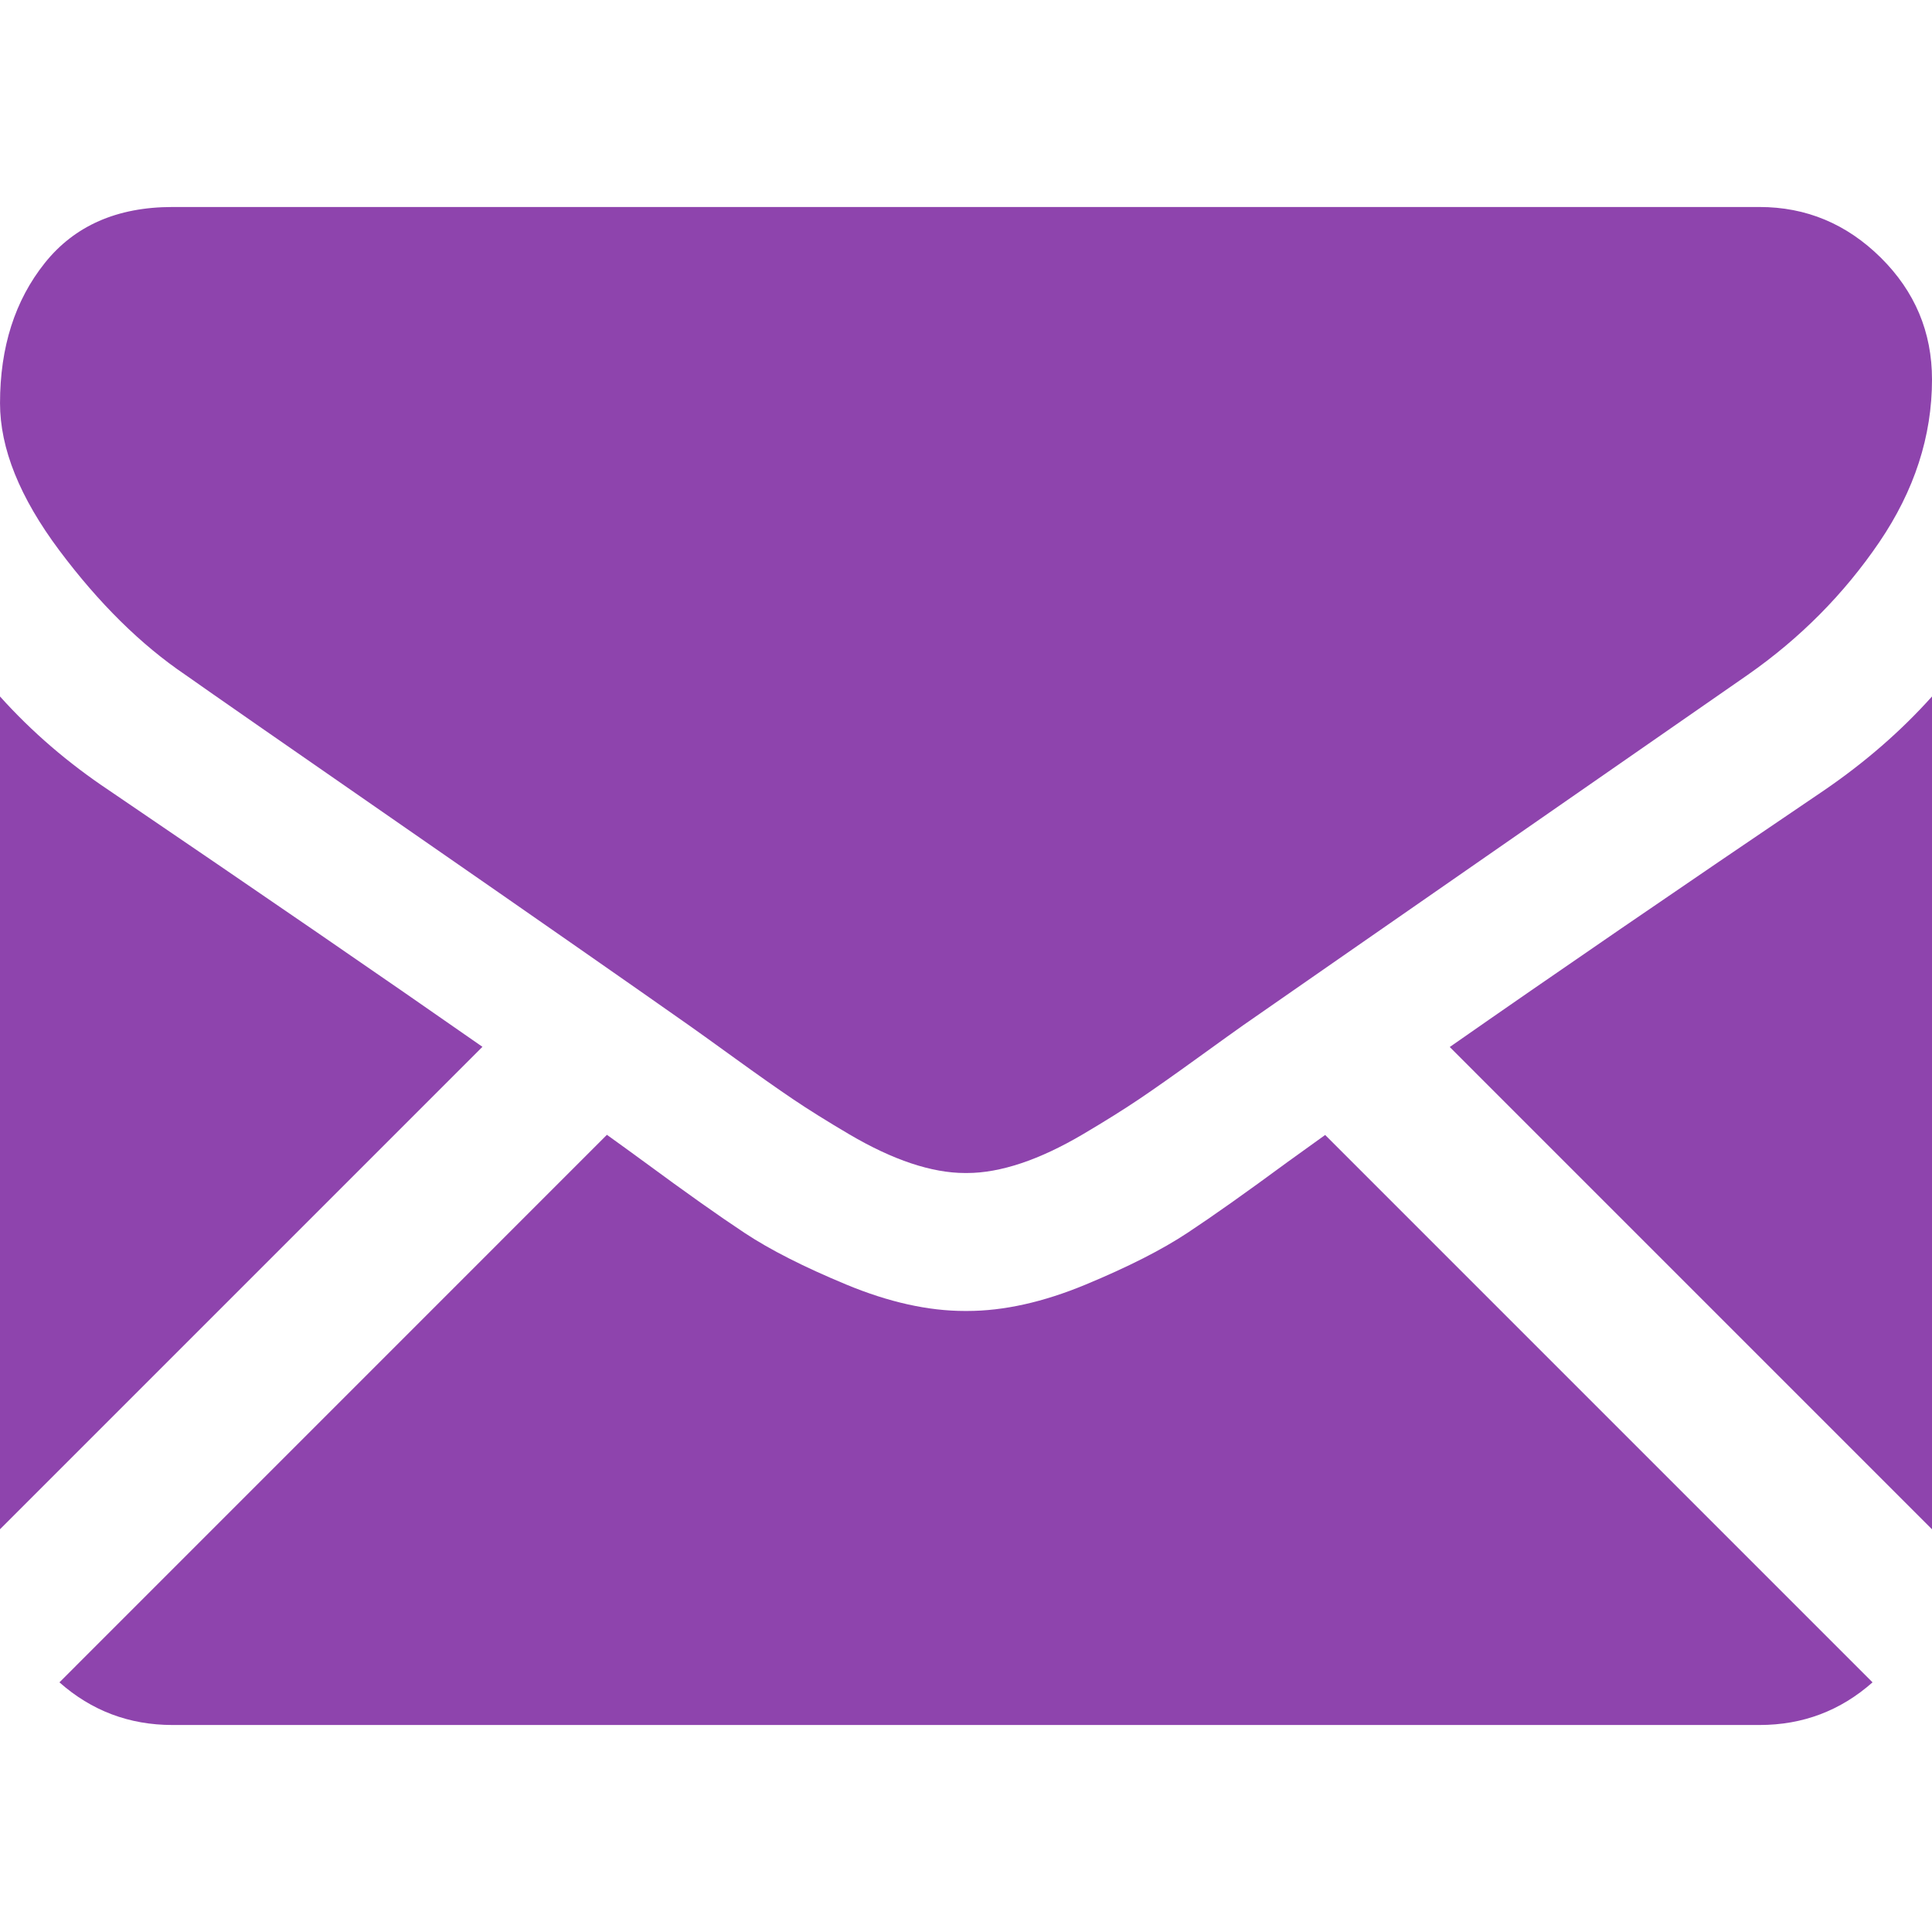
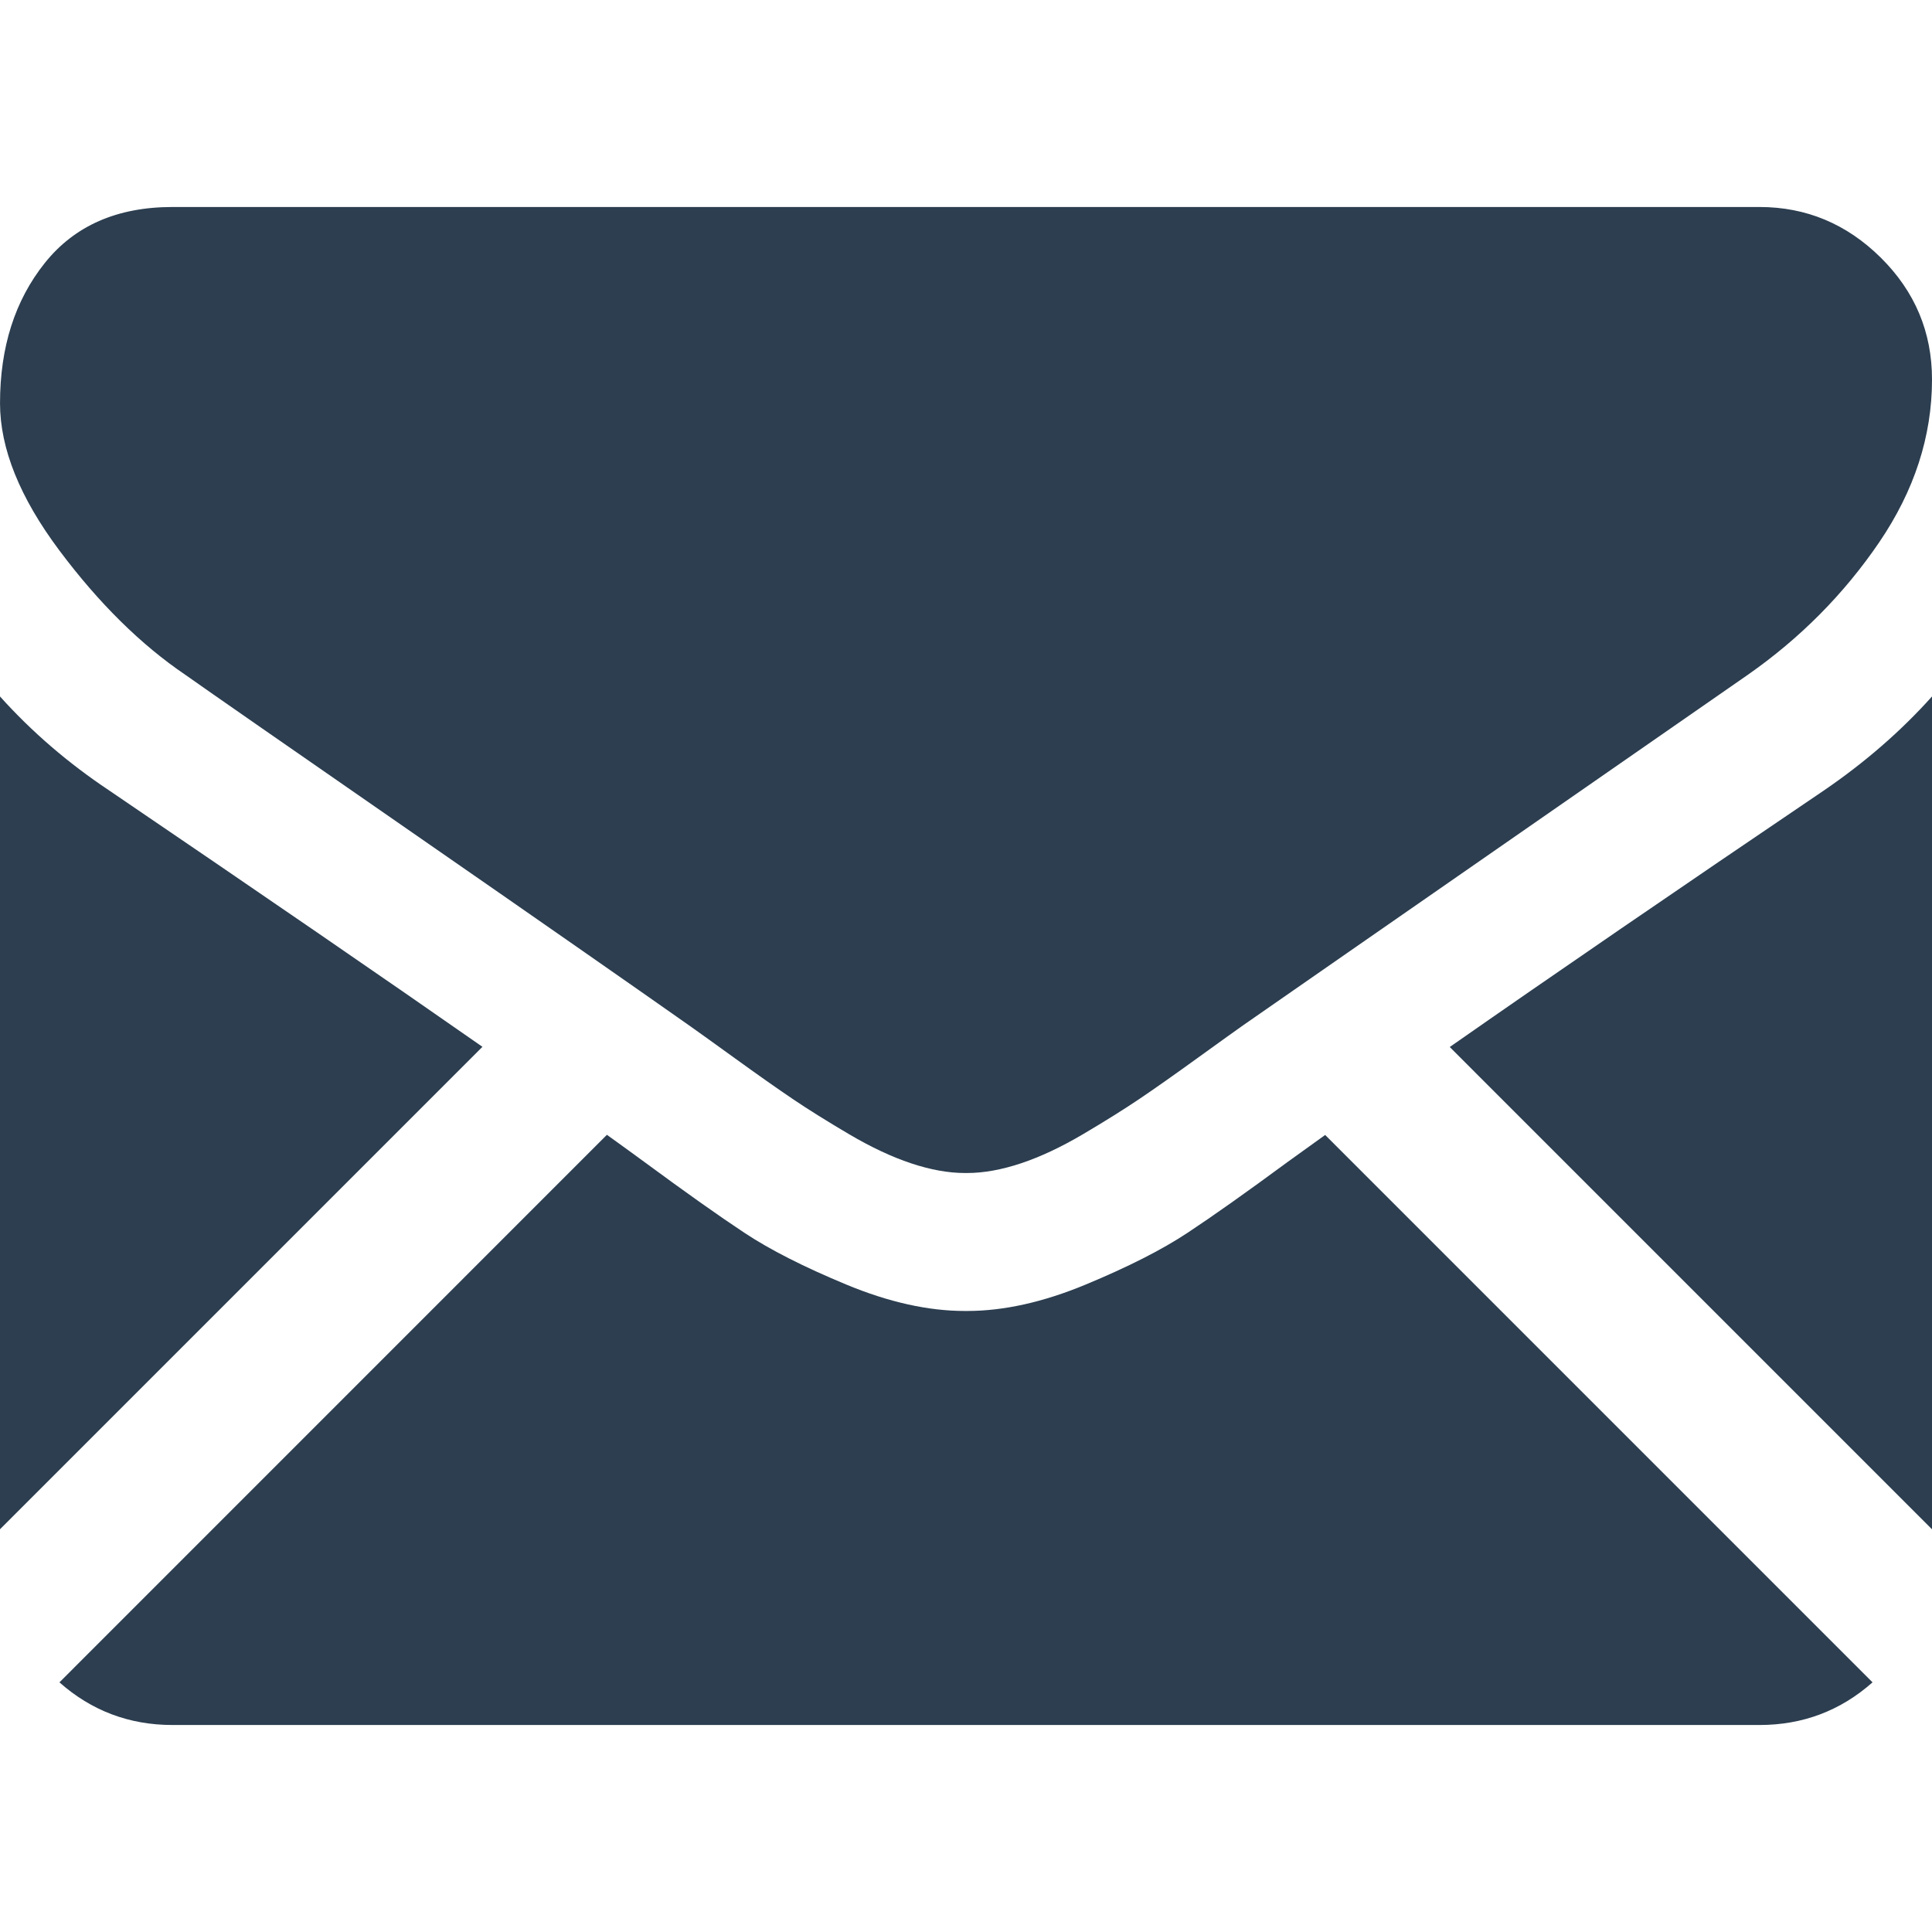
<svg xmlns="http://www.w3.org/2000/svg" version="1.1" id="Capa_1" x="0px" y="0px" width="550.795px" height="550.795px" viewBox="0 0 550.795 550.795" enable-background="new 0 0 550.795 550.795" xml:space="preserve">
  <g>
    <g>
-       <path fill="#8E44AD" d="M501.613,491.782c12.381,0,23.108-4.088,32.229-12.16L377.793,323.567    c-3.744,2.681-7.373,5.287-10.801,7.767c-11.678,8.604-21.156,15.317-28.435,20.129c-7.276,4.822-16.959,9.737-29.045,14.755    c-12.094,5.024-23.361,7.528-33.812,7.528h-0.306h-0.306c-10.453,0-21.72-2.503-33.813-7.528    c-12.093-5.018-21.775-9.933-29.045-14.755c-7.277-4.812-16.75-11.524-28.434-20.129c-3.256-2.388-6.867-5.006-10.771-7.81    L16.946,479.622c9.119,8.072,19.854,12.16,32.234,12.16H501.613z" />
-       <path fill="#8E44AD" d="M31.047,225.299C19.37,217.514,9.015,208.598,0,198.555V435.98l137.541-137.542    C110.025,279.229,74.572,254.877,31.047,225.299z" />
-       <path fill="#8E44AD" d="M520.059,225.299c-41.864,28.336-77.446,52.729-106.75,73.195l137.486,137.492V198.555    C541.98,208.396,531.736,217.306,520.059,225.299z" />
-       <path fill="#8E44AD" d="M501.613,59.013H49.181c-15.784,0-27.919,5.33-36.42,15.979C4.253,85.646,0.006,98.97,0.006,114.949    c0,12.907,5.636,26.892,16.903,41.959c11.267,15.061,23.256,26.891,35.961,35.496c6.965,4.921,27.969,19.523,63.012,43.801    c18.917,13.109,35.368,24.535,49.505,34.395c12.05,8.396,22.442,15.667,31.022,21.701c0.985,0.691,2.534,1.8,4.59,3.269    c2.215,1.592,5.018,3.611,8.476,6.107c6.659,4.816,12.191,8.709,16.597,11.684c4.4,2.975,9.731,6.298,15.985,9.988    c6.249,3.685,12.143,6.455,17.675,8.299c5.533,1.842,10.655,2.766,15.367,2.766h0.306h0.306c4.711,0,9.834-0.924,15.368-2.766    c5.531-1.844,11.42-4.608,17.674-8.299c6.248-3.69,11.572-7.021,15.986-9.988c4.405-2.975,9.938-6.866,16.598-11.684    c3.451-2.496,6.254-4.517,8.469-6.102c2.058-1.477,3.605-2.577,4.597-3.274c6.684-4.651,17.1-11.892,31.104-21.616    c25.482-17.705,63.01-43.764,112.742-78.281c14.957-10.447,27.453-23.054,37.496-37.803c10.025-14.749,15.051-30.22,15.051-46.408    c0-13.525-4.873-25.098-14.598-34.737C526.461,63.829,514.932,59.013,501.613,59.013z" />
+       <path fill="#2C3E50" d="M501.613,491.782c12.381,0,23.107-4.088,32.229-12.16L377.793,323.567    c-3.744,2.681-7.373,5.287-10.801,7.767c-11.678,8.604-21.156,15.317-28.436,20.129c-7.275,4.822-16.959,9.737-29.045,14.755    c-12.094,5.024-23.36,7.528-33.812,7.528h-0.306h-0.306c-10.453,0-21.72-2.503-33.813-7.528    c-12.093-5.018-21.775-9.933-29.045-14.755c-7.277-4.812-16.75-11.524-28.434-20.129c-3.256-2.388-6.867-5.006-10.771-7.81    L16.946,479.622c9.119,8.072,19.854,12.16,32.234,12.16H501.613z" />
+       <path fill="#2C3E50" d="M31.047,225.299C19.37,217.514,9.015,208.598,0,198.555V435.98l137.541-137.542    C110.025,279.229,74.572,254.877,31.047,225.299z" />
+       <path fill="#2C3E50" d="M520.059,225.299c-41.863,28.336-77.445,52.729-106.75,73.195l137.486,137.492V198.555    C541.98,208.396,531.736,217.306,520.059,225.299z" />
+       <path fill="#2C3E50" d="M501.613,59.013H49.181c-15.784,0-27.919,5.33-36.42,15.979C4.253,85.646,0.006,98.97,0.006,114.949    c0,12.907,5.636,26.892,16.903,41.959c11.267,15.061,23.256,26.891,35.961,35.496c6.965,4.921,27.969,19.523,63.012,43.801    c18.917,13.109,35.368,24.535,49.505,34.395c12.05,8.396,22.442,15.667,31.022,21.701c0.985,0.691,2.534,1.8,4.59,3.269    c2.215,1.593,5.018,3.611,8.476,6.107c6.659,4.816,12.191,8.709,16.597,11.684c4.4,2.976,9.731,6.299,15.985,9.988    c6.249,3.686,12.143,6.455,17.675,8.299c5.533,1.843,10.655,2.767,15.367,2.767h0.306h0.306c4.711,0,9.834-0.925,15.368-2.767    c5.531-1.844,11.42-4.607,17.674-8.299c6.248-3.689,11.572-7.021,15.986-9.988c4.404-2.975,9.938-6.865,16.598-11.684    c3.451-2.496,6.254-4.517,8.469-6.102c2.059-1.477,3.605-2.577,4.598-3.274c6.684-4.651,17.1-11.892,31.104-21.616    c25.482-17.705,63.01-43.764,112.742-78.281c14.957-10.447,27.453-23.054,37.496-37.803c10.024-14.749,15.051-30.22,15.051-46.408    c0-13.525-4.873-25.098-14.598-34.737C526.461,63.829,514.932,59.013,501.613,59.013z" />
    </g>
  </g>
</svg>
